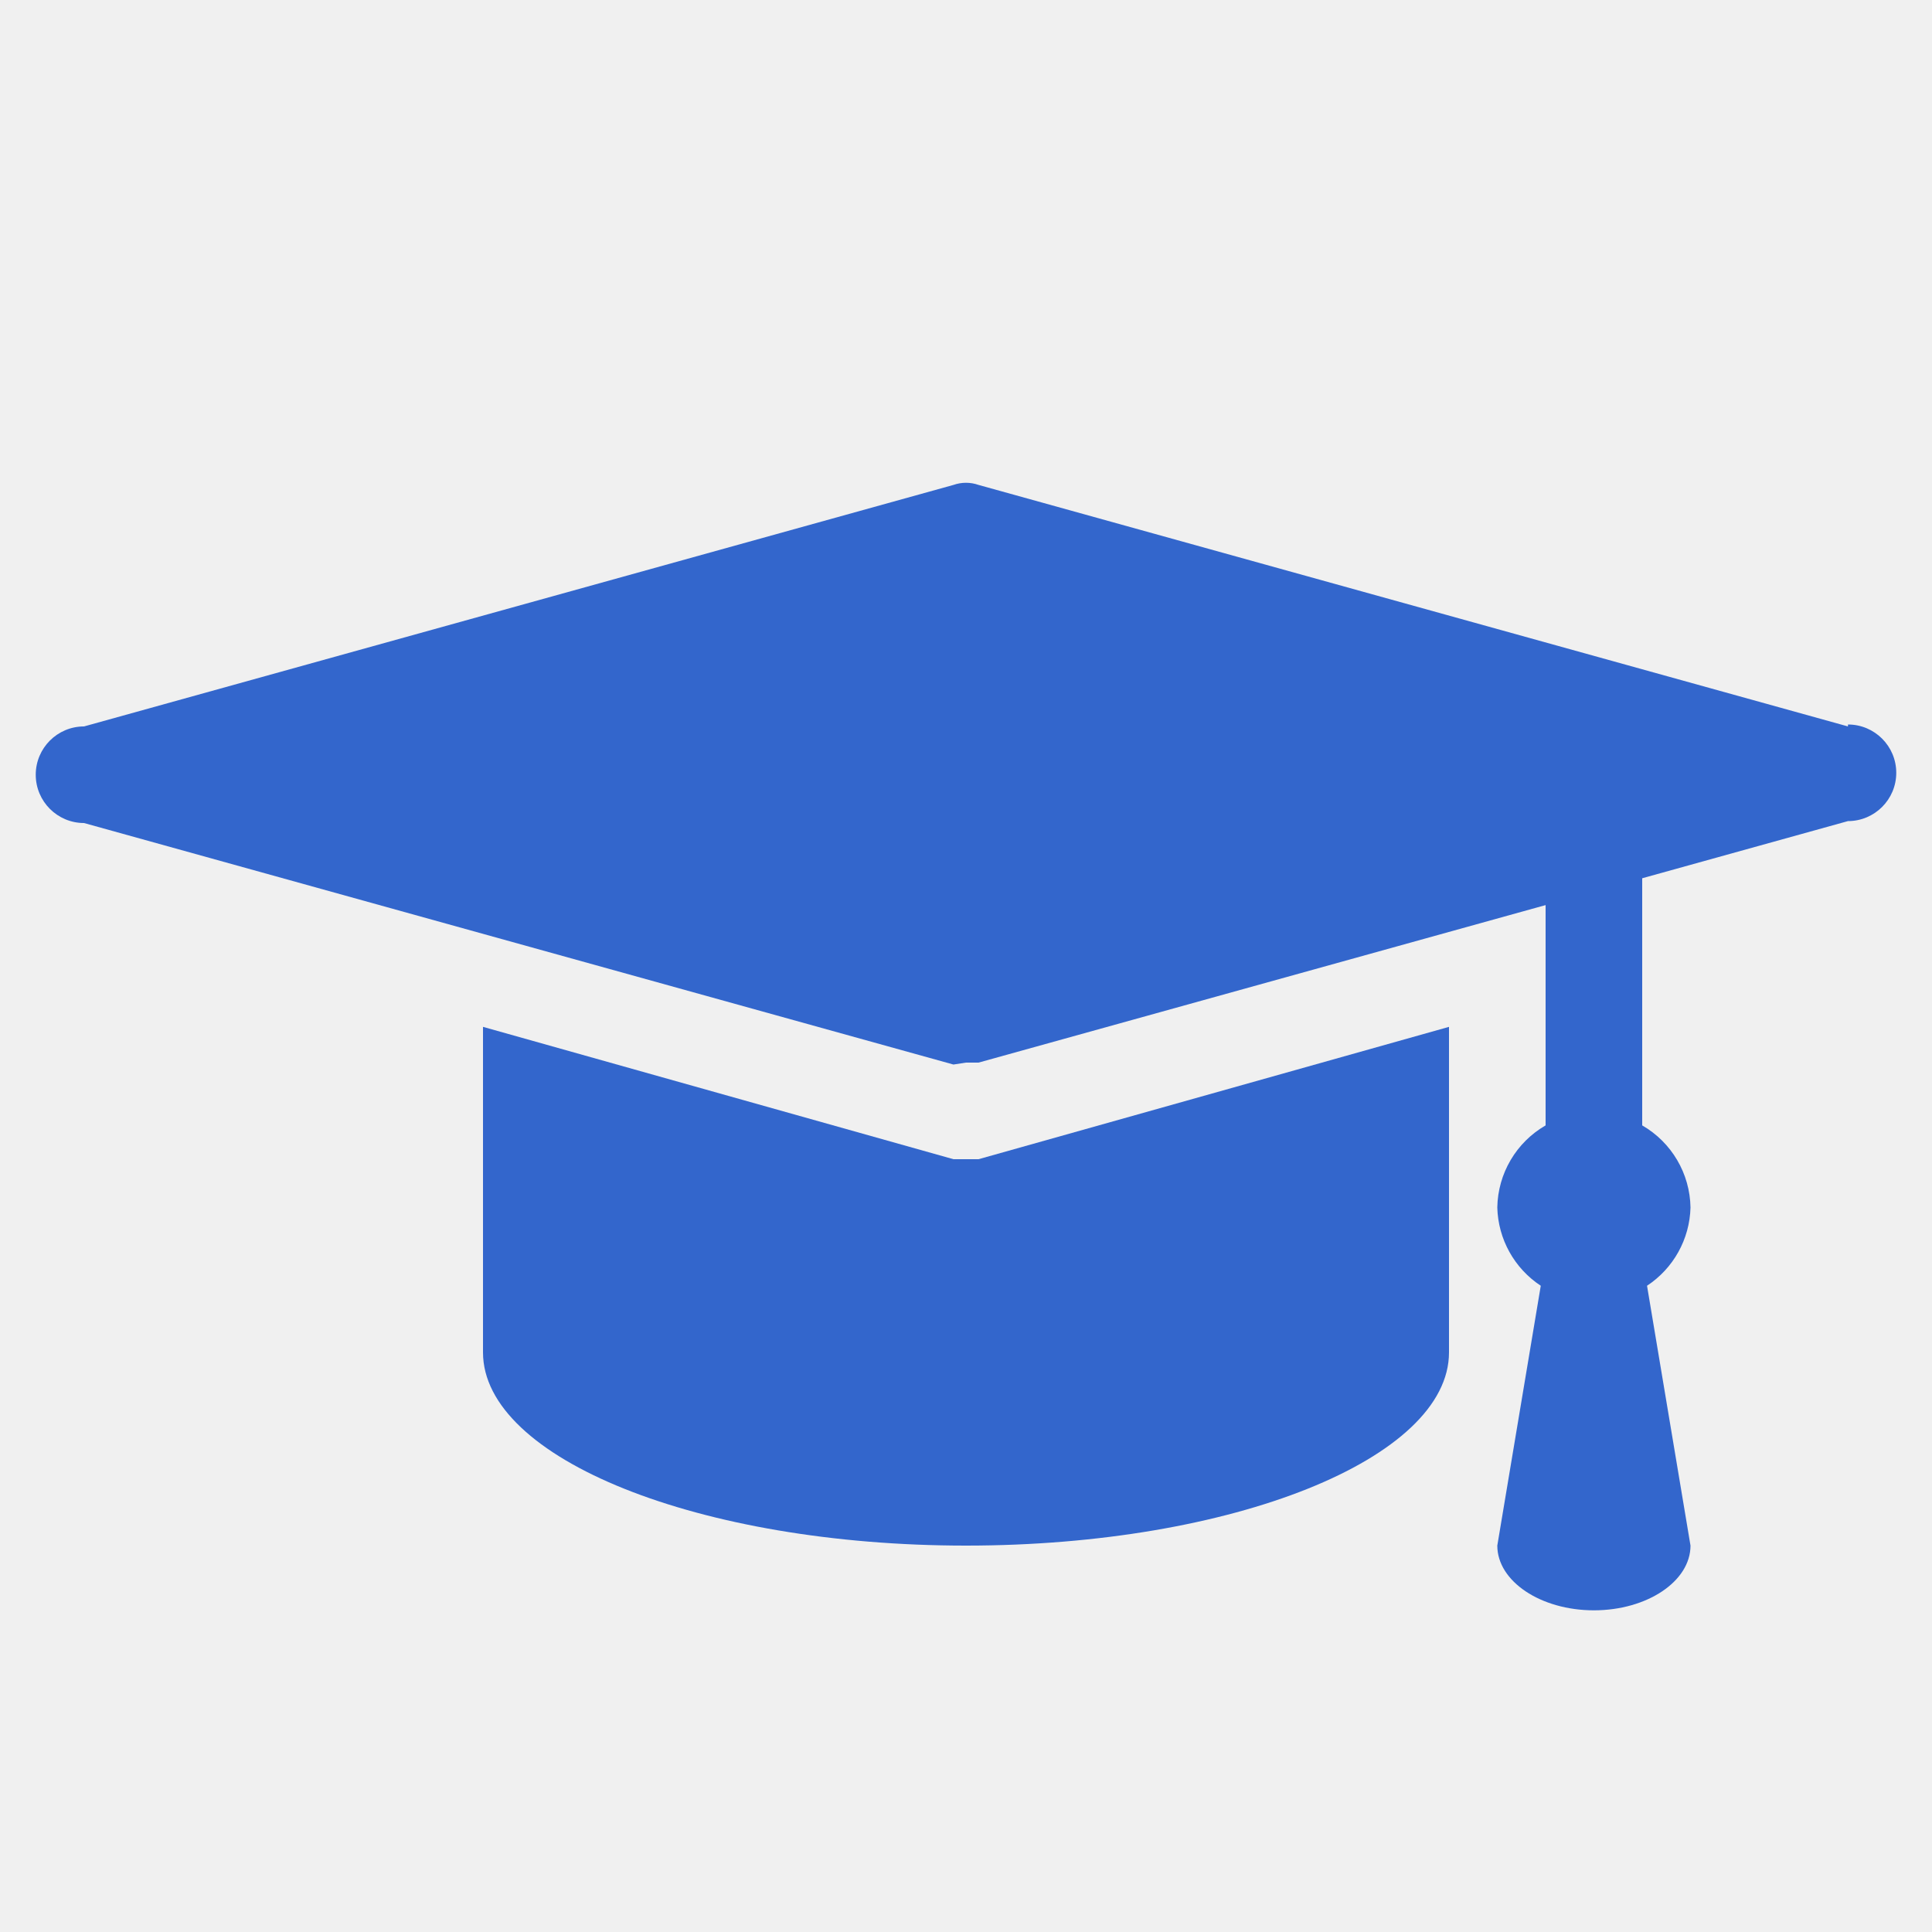
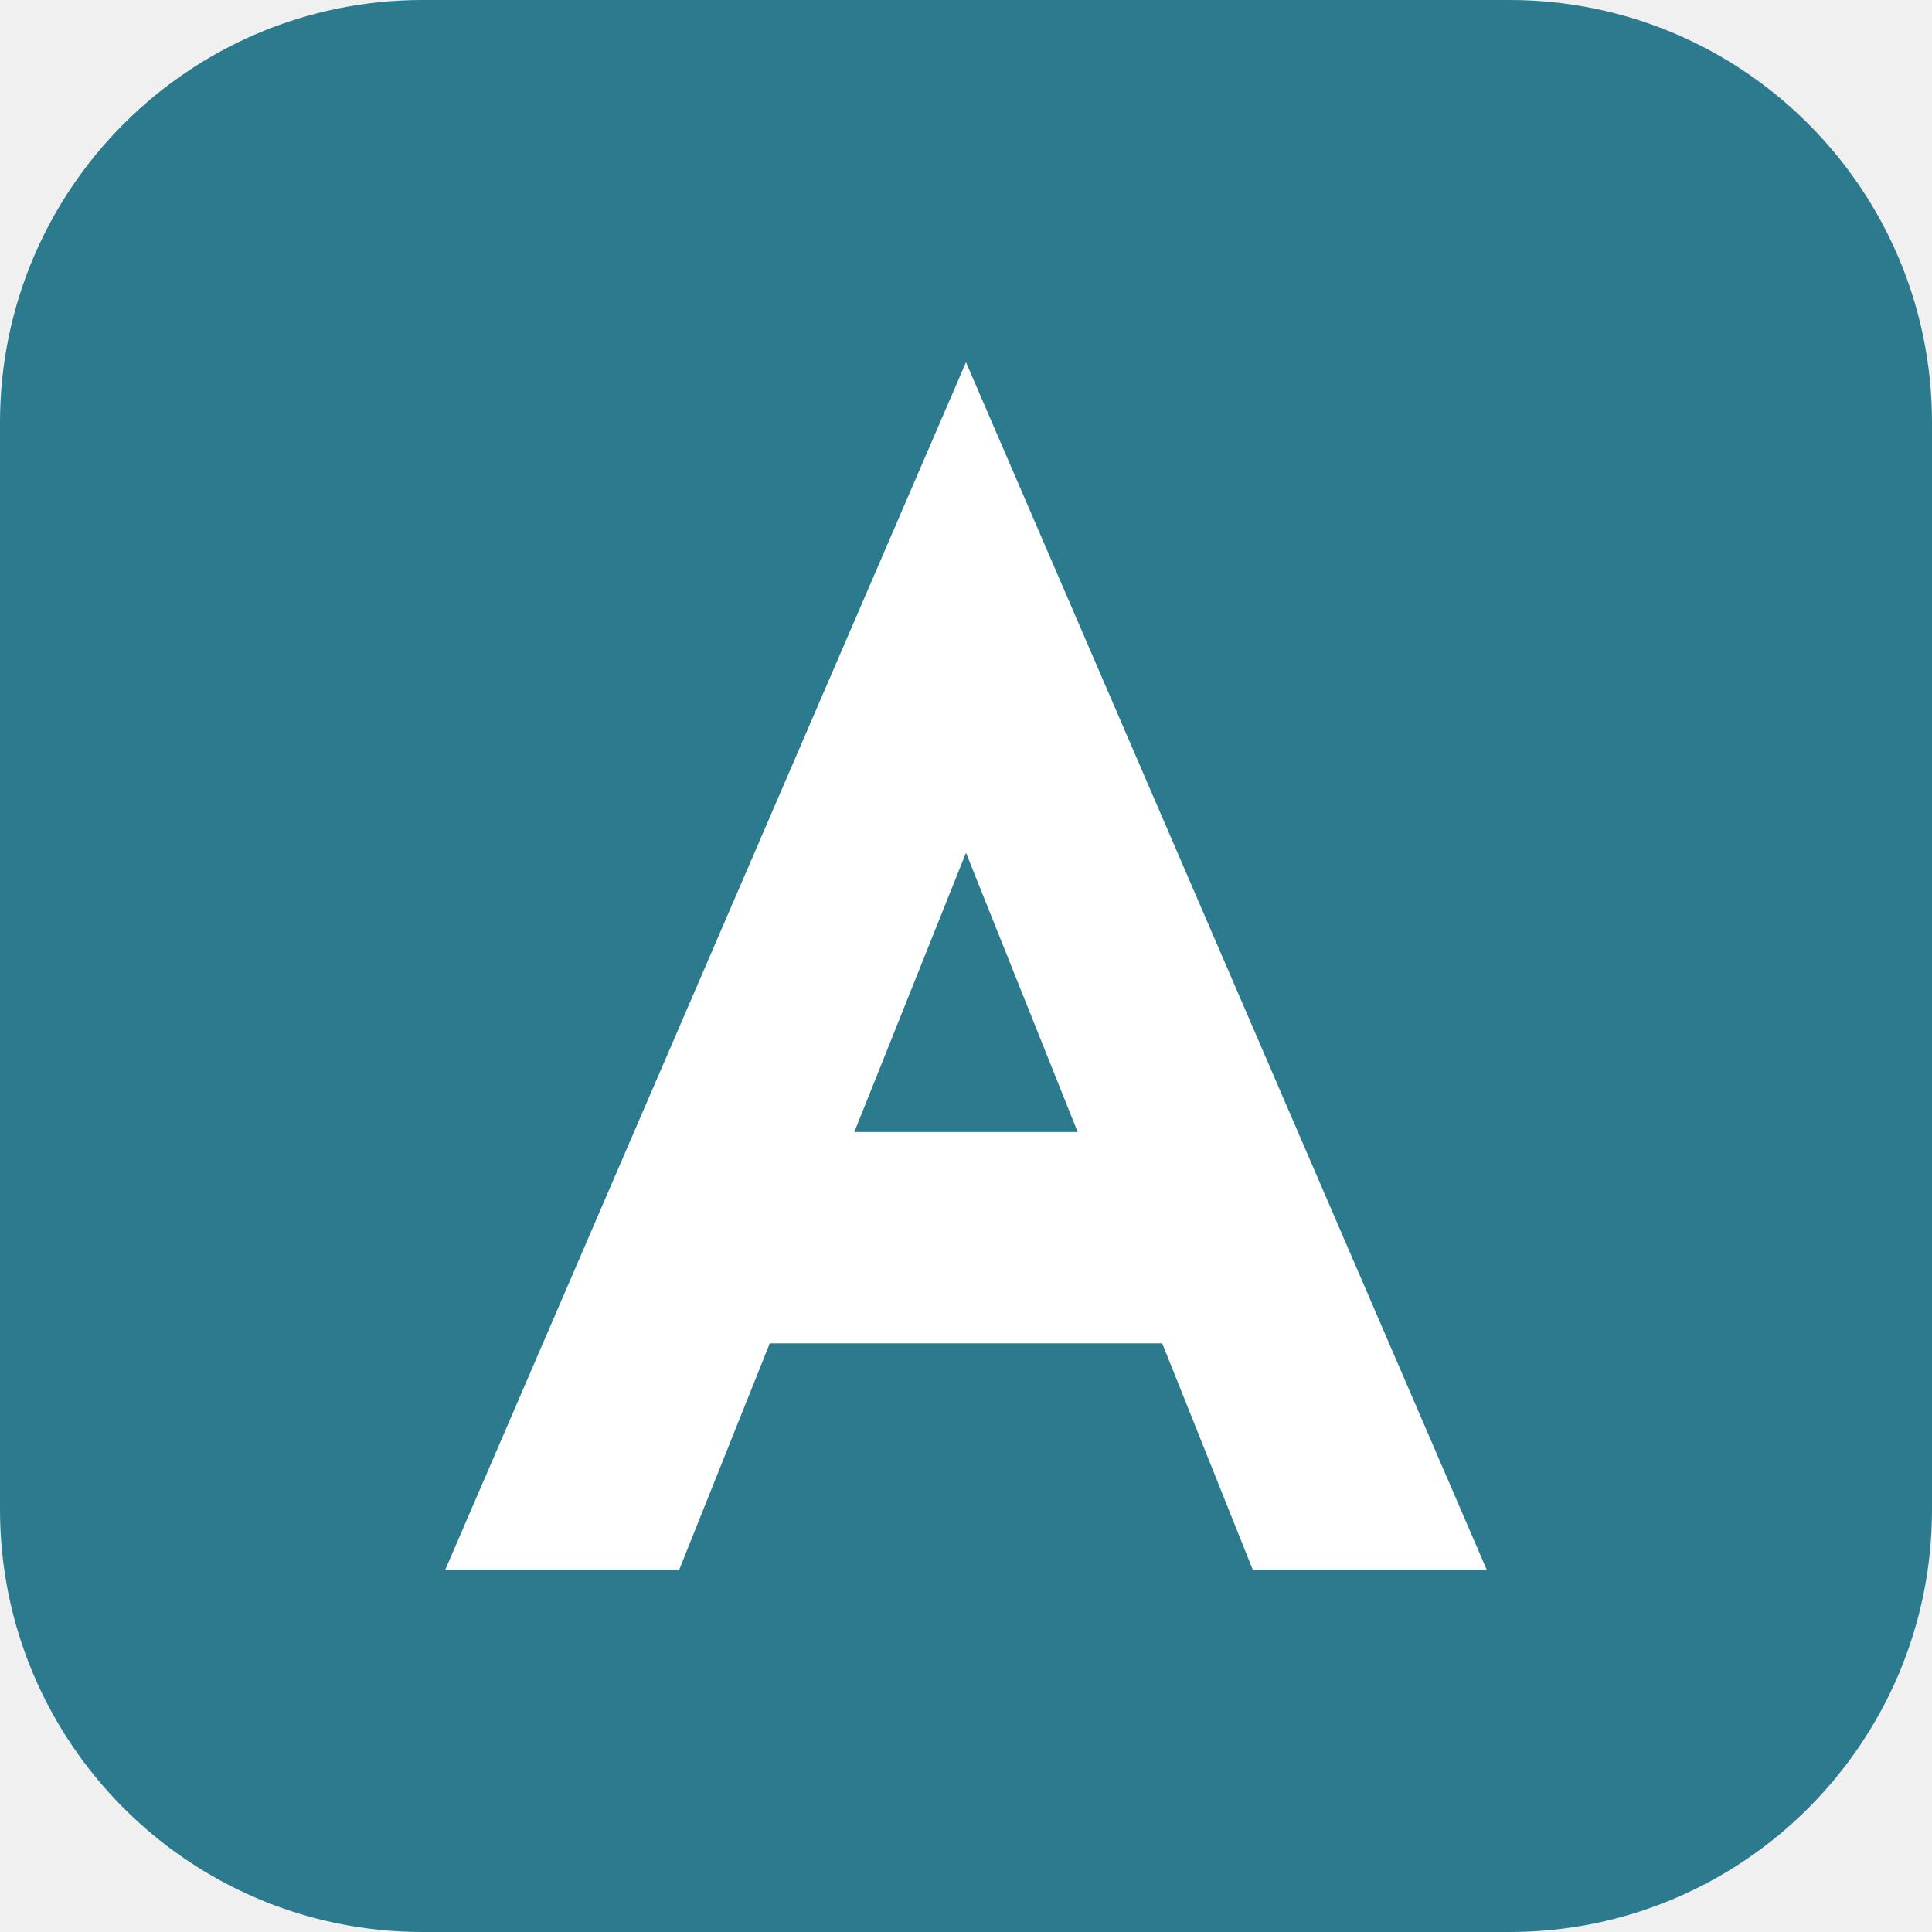
- <svg xmlns="http://www.w3.org/2000/svg" viewBox="2 2 20 20">
-   <path d="M12.13,14,12,14l-.13,0L7,12.63V16c0,1.1,2.24,2,5,2s5-.9,5-2V12.63Z" fill="#36c" />
-   <path d="M21.13,9.52l-9-2.5a.39.39,0,0,0-.26,0l-9,2.5a.5.5,0,0,0,0,1l9,2.5L12,13l.13,0,9-2.5a.5.5,0,0,0,0-1Z" fill="#36c" />
-   <path d="M19.5,14.5a1,1,0,0,0-.5-.85V10H18v3.65a1,1,0,0,0-.5.85,1,1,0,0,0,.45.81L17.5,18c0,.37.45.67,1,.67s1-.3,1-.67l-.45-2.69A1,1,0,0,0,19.5,14.5Z" fill="#36c" />
+ <svg xmlns="http://www.w3.org/2000/svg" viewBox="0 0 512 512">
+   <rect width="512" height="512" rx="112" fill="#2b7a8e" />
+   <path fill="#fff" d="M256 96 L394 416 H332 L256 226 L180 416 H118 Z" />
+   <rect x="196" y="300" width="120" height="56" fill="#fff" />
</svg>
